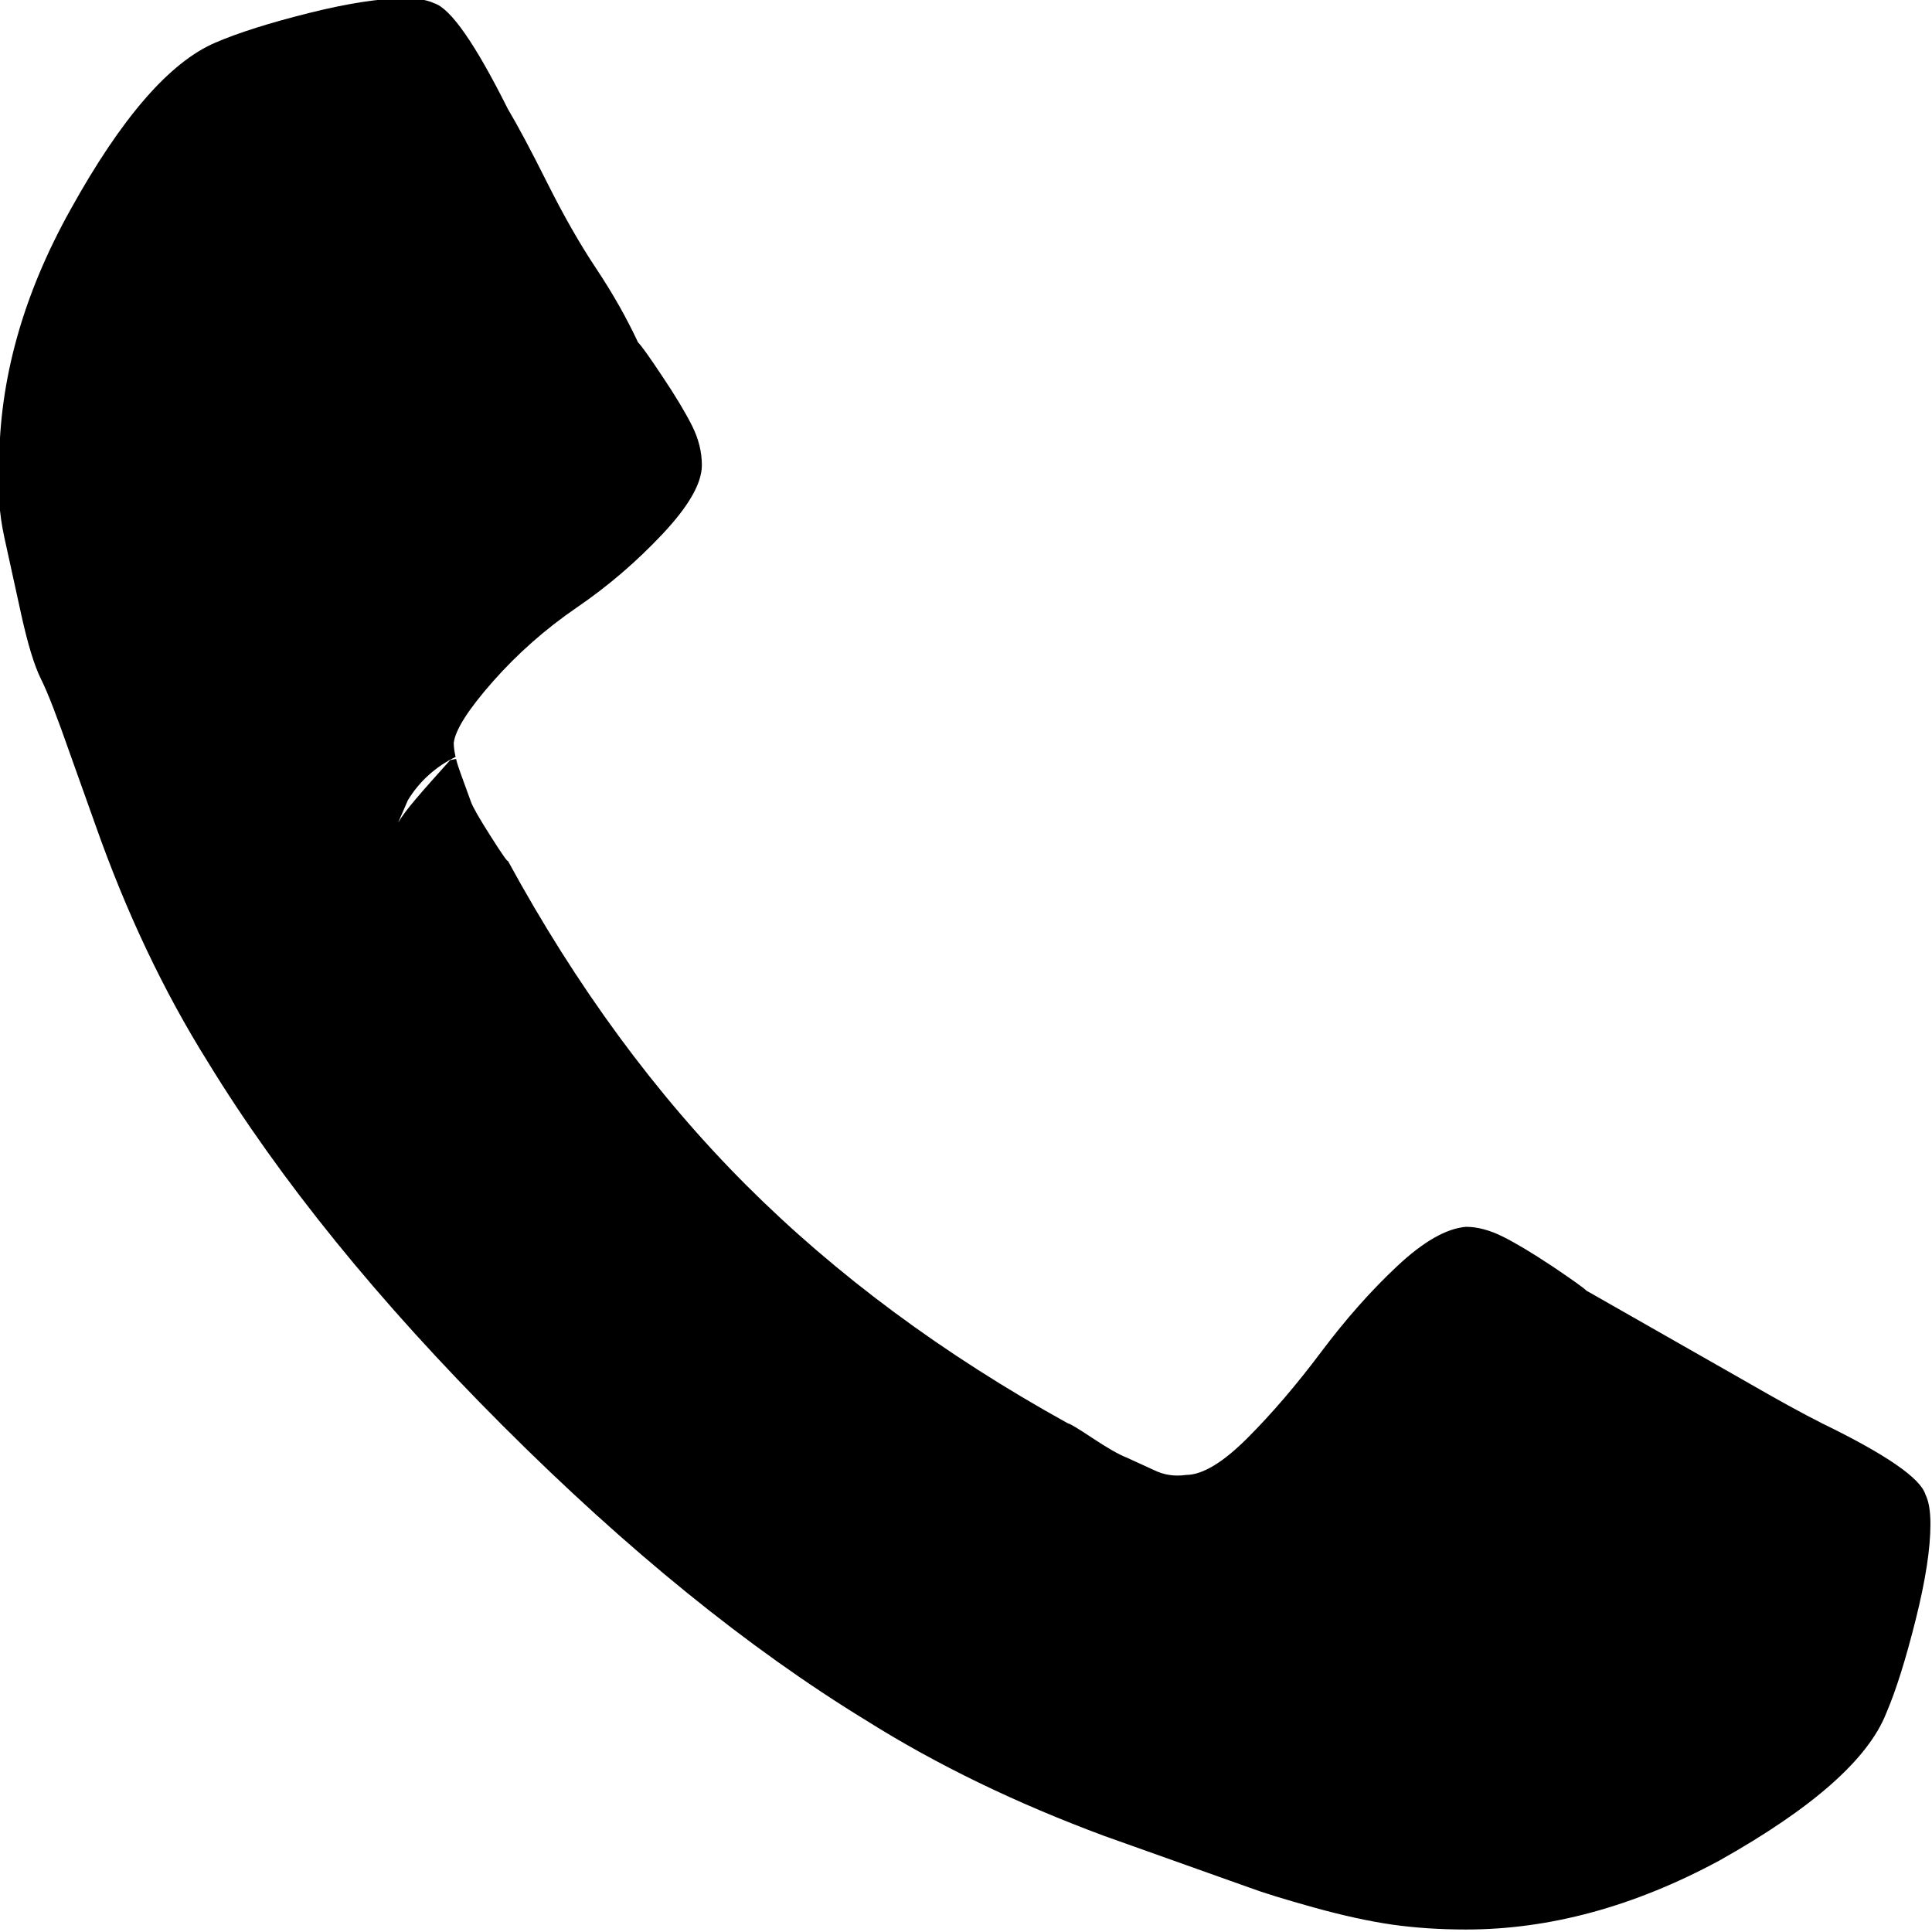
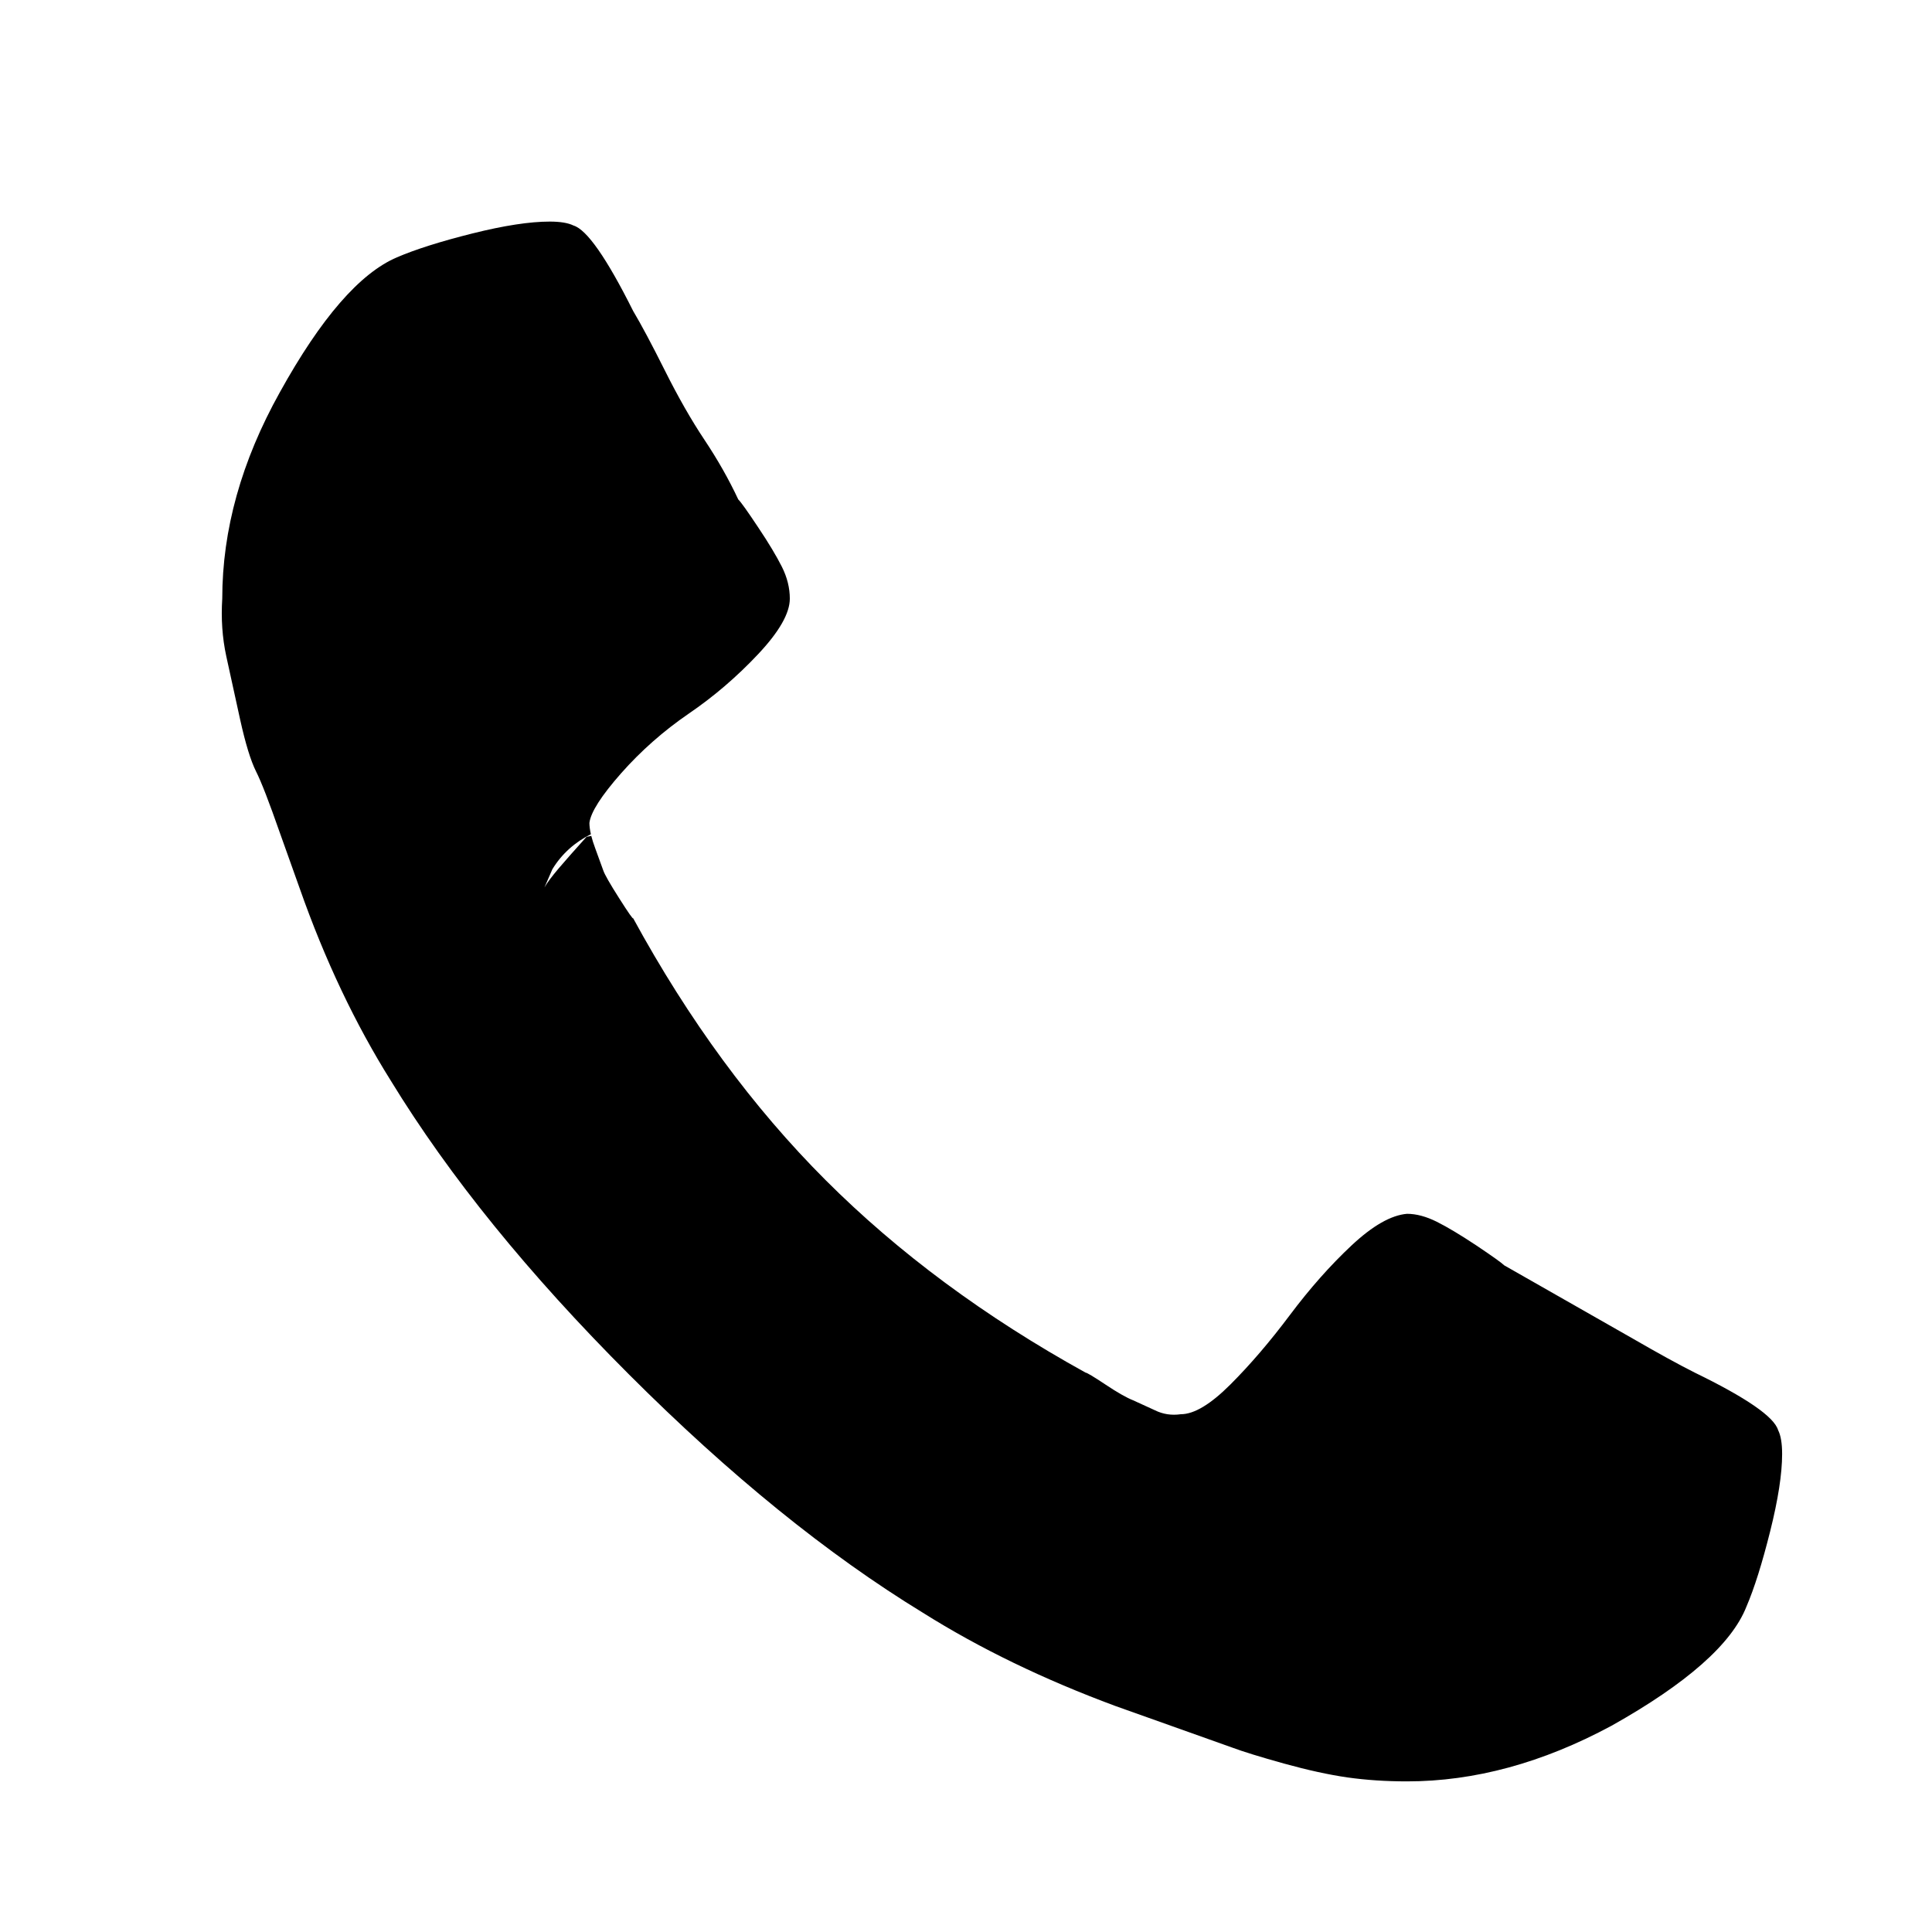
- <svg xmlns="http://www.w3.org/2000/svg" width="21px" height="21px" viewBox="0 0 21 21" version="1.1">
-   <g id="ui-icon/phone" transform="translate(-6, -6)" fill-rule="nonzero">
-     <path d="M10.327,14.943 C10.406,14.806 10.568,14.625 10.893,14.262 C10.915,14.258 10.936,14.254 10.957,14.249 C10.97,14.301 10.989,14.359 11.012,14.421 L11.119,14.715 C11.137,14.768 11.208,14.893 11.333,15.089 C11.457,15.285 11.52,15.374 11.52,15.356 C12.267,16.727 13.131,17.902 14.11,18.881 C15.089,19.86 16.256,20.724 17.609,21.472 C17.626,21.472 17.715,21.525 17.876,21.632 C18.036,21.739 18.161,21.81 18.25,21.845 L18.543,21.979 C18.65,22.032 18.766,22.05 18.891,22.032 C19.069,22.032 19.291,21.899 19.558,21.632 C19.825,21.365 20.092,21.053 20.359,20.697 C20.626,20.341 20.902,20.029 21.187,19.762 C21.472,19.495 21.721,19.353 21.935,19.335 C22.06,19.335 22.193,19.371 22.336,19.442 C22.478,19.513 22.656,19.62 22.87,19.762 C23.083,19.905 23.208,19.994 23.244,20.029 L24.98,21.018 C25.318,21.213 25.594,21.365 25.807,21.472 C26.502,21.81 26.876,22.068 26.929,22.246 C26.965,22.317 26.983,22.424 26.983,22.567 C26.983,22.834 26.929,23.181 26.822,23.608 C26.715,24.035 26.609,24.374 26.502,24.623 C26.306,25.121 25.701,25.656 24.686,26.225 C23.76,26.724 22.843,26.973 21.935,26.973 C21.65,26.973 21.383,26.955 21.134,26.92 C20.885,26.884 20.6,26.822 20.279,26.733 C19.959,26.644 19.727,26.572 19.585,26.519 L18.009,25.958 C17.048,25.602 16.184,25.184 15.419,24.703 C14.137,23.92 12.819,22.851 11.466,21.498 C10.113,20.145 9.045,18.828 8.261,17.546 C7.781,16.78 7.371,15.917 7.033,14.955 L6.766,14.207 C6.623,13.798 6.517,13.522 6.445,13.38 C6.374,13.237 6.303,13.006 6.232,12.685 L6.045,11.831 C5.991,11.581 5.974,11.323 5.991,11.056 C5.991,10.13 6.25,9.204 6.766,8.279 C7.318,7.282 7.843,6.676 8.342,6.463 C8.591,6.356 8.929,6.249 9.356,6.142 C9.784,6.035 10.131,5.982 10.398,5.982 C10.54,5.982 10.647,6 10.718,6.035 C10.896,6.089 11.164,6.472 11.52,7.184 C11.626,7.362 11.769,7.629 11.947,7.985 C12.125,8.341 12.303,8.653 12.481,8.92 C12.659,9.187 12.81,9.454 12.935,9.721 C12.971,9.756 13.06,9.881 13.202,10.095 C13.345,10.308 13.451,10.486 13.523,10.629 C13.594,10.771 13.629,10.914 13.629,11.056 C13.629,11.252 13.487,11.501 13.202,11.804 C12.917,12.107 12.606,12.374 12.267,12.605 C11.929,12.837 11.626,13.104 11.359,13.406 C11.092,13.709 10.95,13.931 10.932,14.074 C10.932,14.118 10.939,14.169 10.952,14.227 C10.742,14.33 10.559,14.49 10.433,14.699 L10.327,14.943 Z" id="path-1" />
+ <svg xmlns="http://www.w3.org/2000/svg" width="21px" height="21px" version="1.1" viewBox="-3 -3 26 26">
+   <g id="ui-icon/phone" fill-rule="nonzero" transform="translate(-6, -6)">
+     <path id="path-1" d="M10.327,14.943 C10.406,14.806 10.568,14.625 10.893,14.262 C10.915,14.258 10.936,14.254 10.957,14.249 C10.97,14.301 10.989,14.359 11.012,14.421 L11.119,14.715 C11.137,14.768 11.208,14.893 11.333,15.089 C11.457,15.285 11.52,15.374 11.52,15.356 C12.267,16.727 13.131,17.902 14.11,18.881 C15.089,19.86 16.256,20.724 17.609,21.472 C17.626,21.472 17.715,21.525 17.876,21.632 C18.036,21.739 18.161,21.81 18.25,21.845 L18.543,21.979 C18.65,22.032 18.766,22.05 18.891,22.032 C19.069,22.032 19.291,21.899 19.558,21.632 C19.825,21.365 20.092,21.053 20.359,20.697 C20.626,20.341 20.902,20.029 21.187,19.762 C21.472,19.495 21.721,19.353 21.935,19.335 C22.06,19.335 22.193,19.371 22.336,19.442 C22.478,19.513 22.656,19.62 22.87,19.762 C23.083,19.905 23.208,19.994 23.244,20.029 L24.98,21.018 C25.318,21.213 25.594,21.365 25.807,21.472 C26.502,21.81 26.876,22.068 26.929,22.246 C26.965,22.317 26.983,22.424 26.983,22.567 C26.983,22.834 26.929,23.181 26.822,23.608 C26.715,24.035 26.609,24.374 26.502,24.623 C26.306,25.121 25.701,25.656 24.686,26.225 C23.76,26.724 22.843,26.973 21.935,26.973 C21.65,26.973 21.383,26.955 21.134,26.92 C20.885,26.884 20.6,26.822 20.279,26.733 C19.959,26.644 19.727,26.572 19.585,26.519 L18.009,25.958 C17.048,25.602 16.184,25.184 15.419,24.703 C14.137,23.92 12.819,22.851 11.466,21.498 C10.113,20.145 9.045,18.828 8.261,17.546 C7.781,16.78 7.371,15.917 7.033,14.955 L6.766,14.207 C6.623,13.798 6.517,13.522 6.445,13.38 C6.374,13.237 6.303,13.006 6.232,12.685 L6.045,11.831 C5.991,11.581 5.974,11.323 5.991,11.056 C5.991,10.13 6.25,9.204 6.766,8.279 C7.318,7.282 7.843,6.676 8.342,6.463 C8.591,6.356 8.929,6.249 9.356,6.142 C9.784,6.035 10.131,5.982 10.398,5.982 C10.54,5.982 10.647,6 10.718,6.035 C10.896,6.089 11.164,6.472 11.52,7.184 C11.626,7.362 11.769,7.629 11.947,7.985 C12.125,8.341 12.303,8.653 12.481,8.92 C12.659,9.187 12.81,9.454 12.935,9.721 C12.971,9.756 13.06,9.881 13.202,10.095 C13.345,10.308 13.451,10.486 13.523,10.629 C13.594,10.771 13.629,10.914 13.629,11.056 C13.629,11.252 13.487,11.501 13.202,11.804 C12.917,12.107 12.606,12.374 12.267,12.605 C11.929,12.837 11.626,13.104 11.359,13.406 C11.092,13.709 10.95,13.931 10.932,14.074 C10.932,14.118 10.939,14.169 10.952,14.227 C10.742,14.33 10.559,14.49 10.433,14.699 L10.327,14.943 Z" />
  </g>
</svg>
